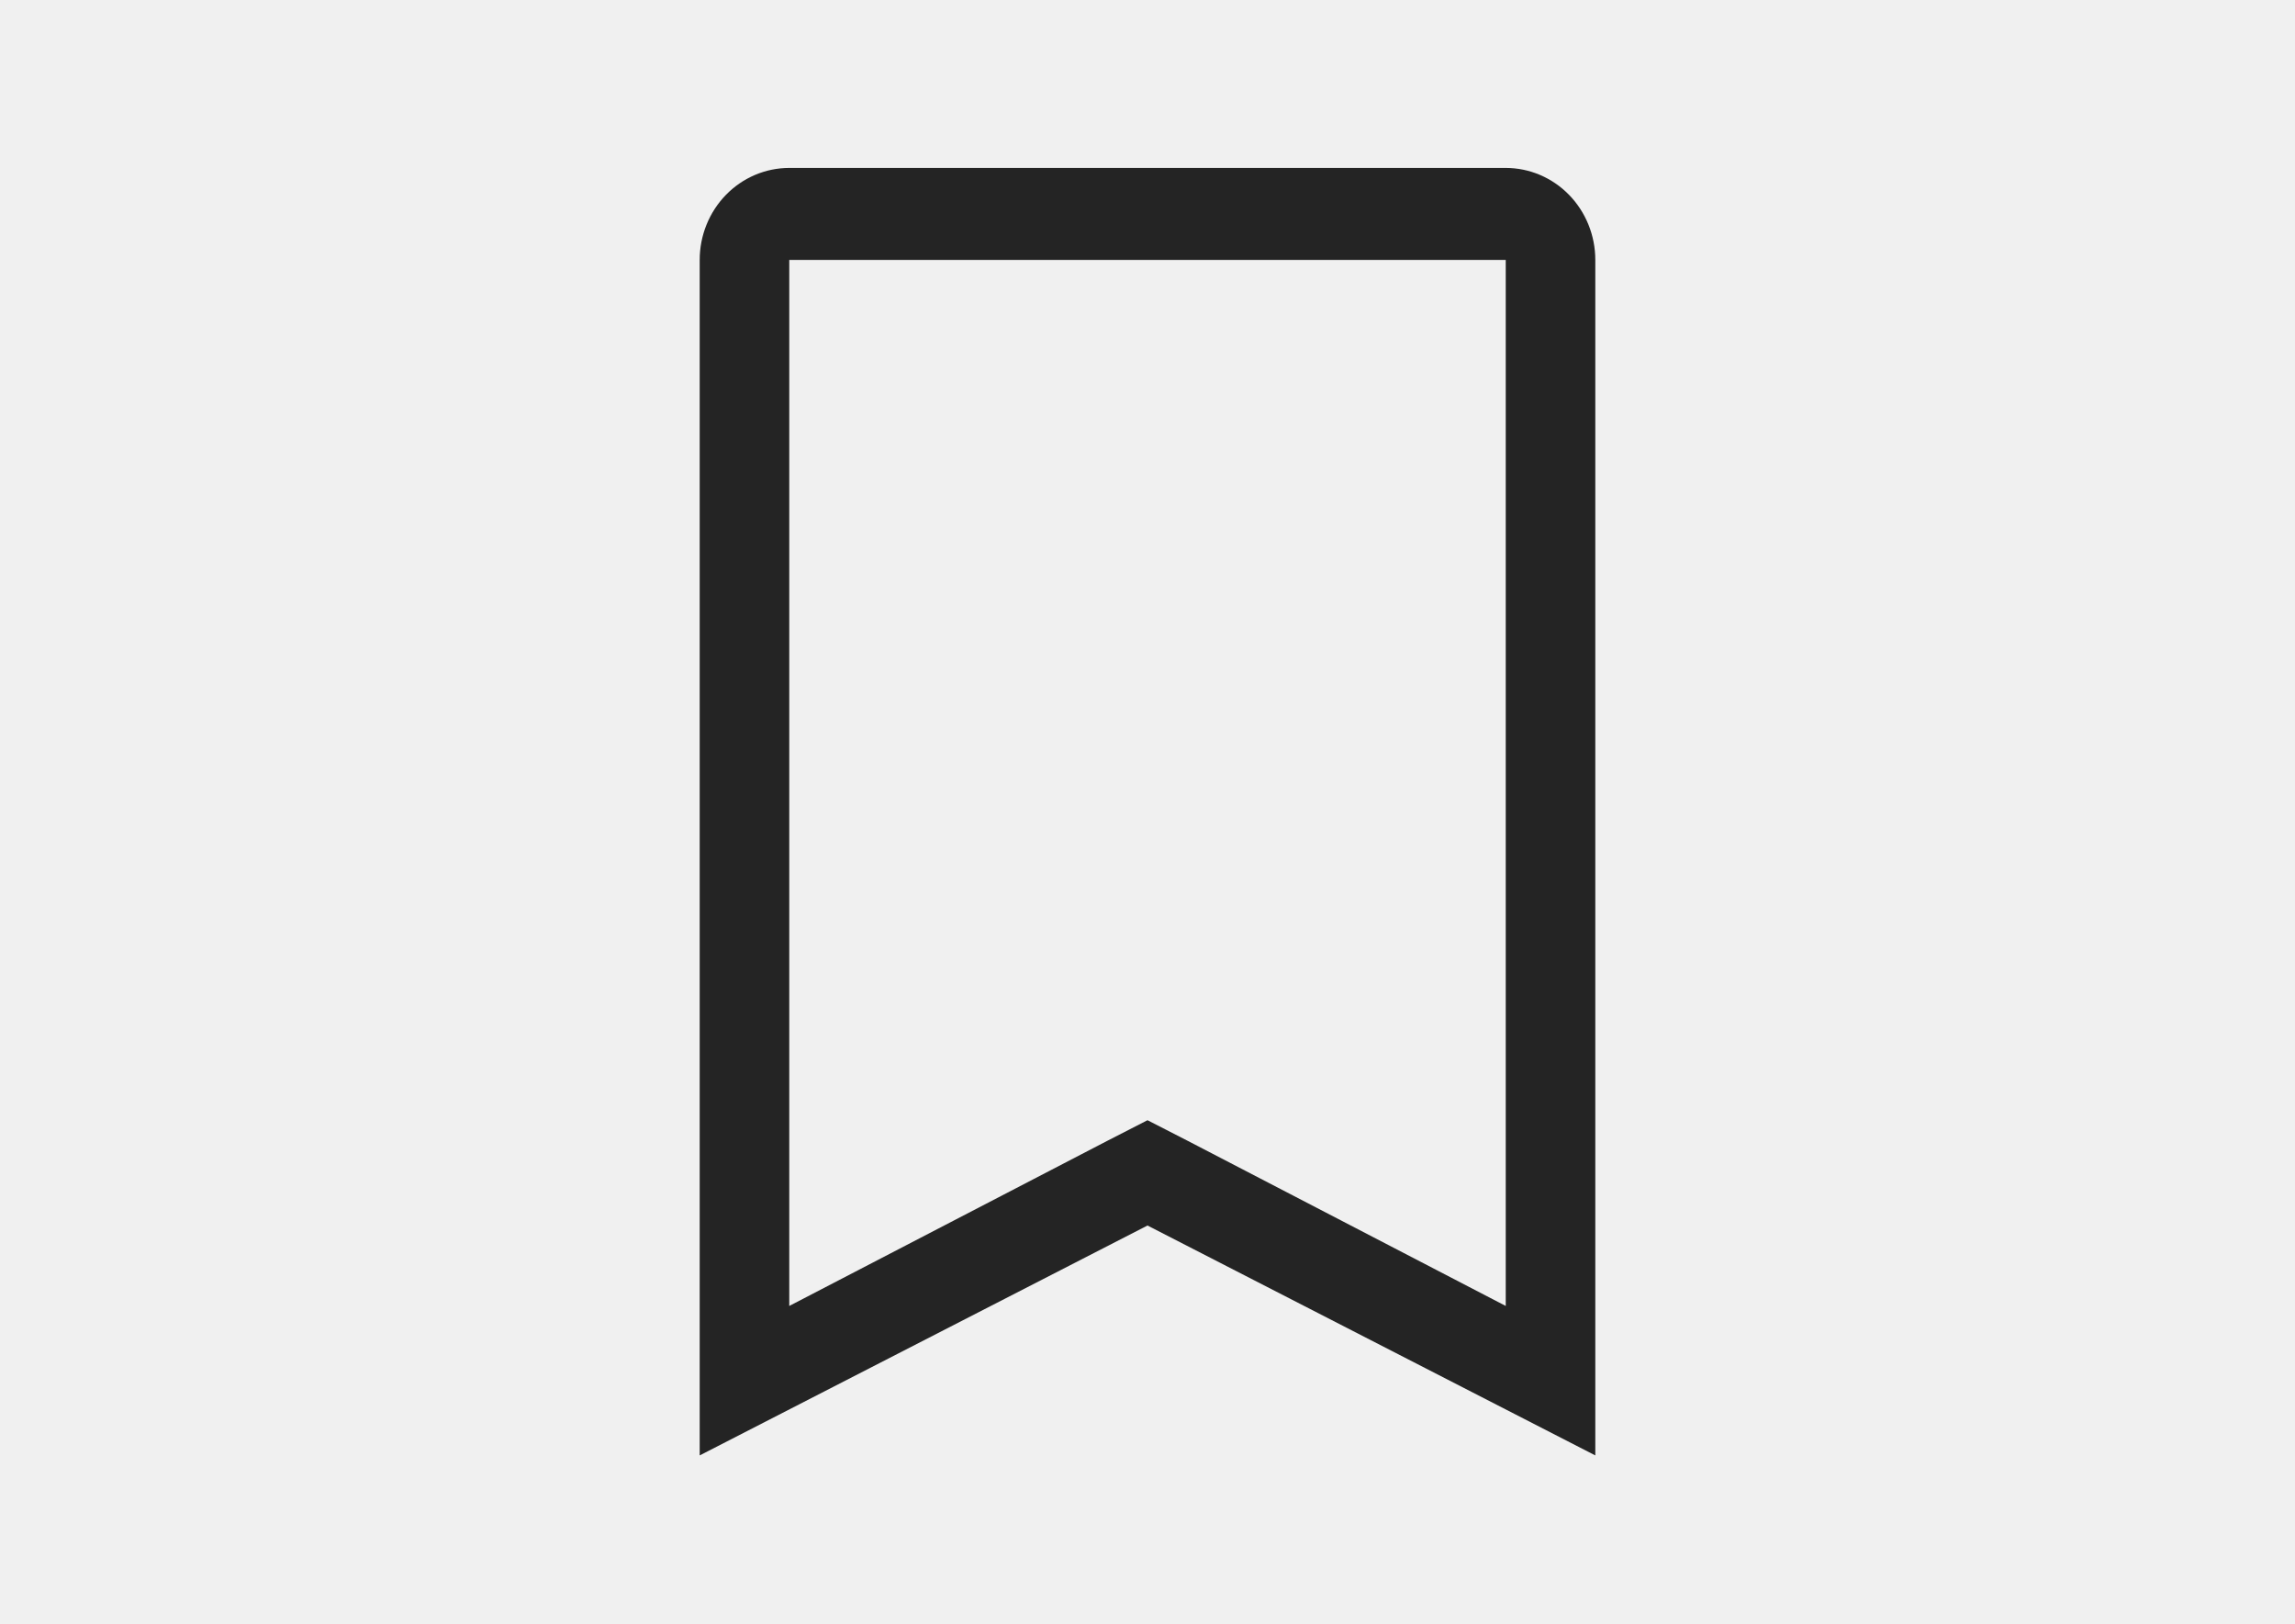
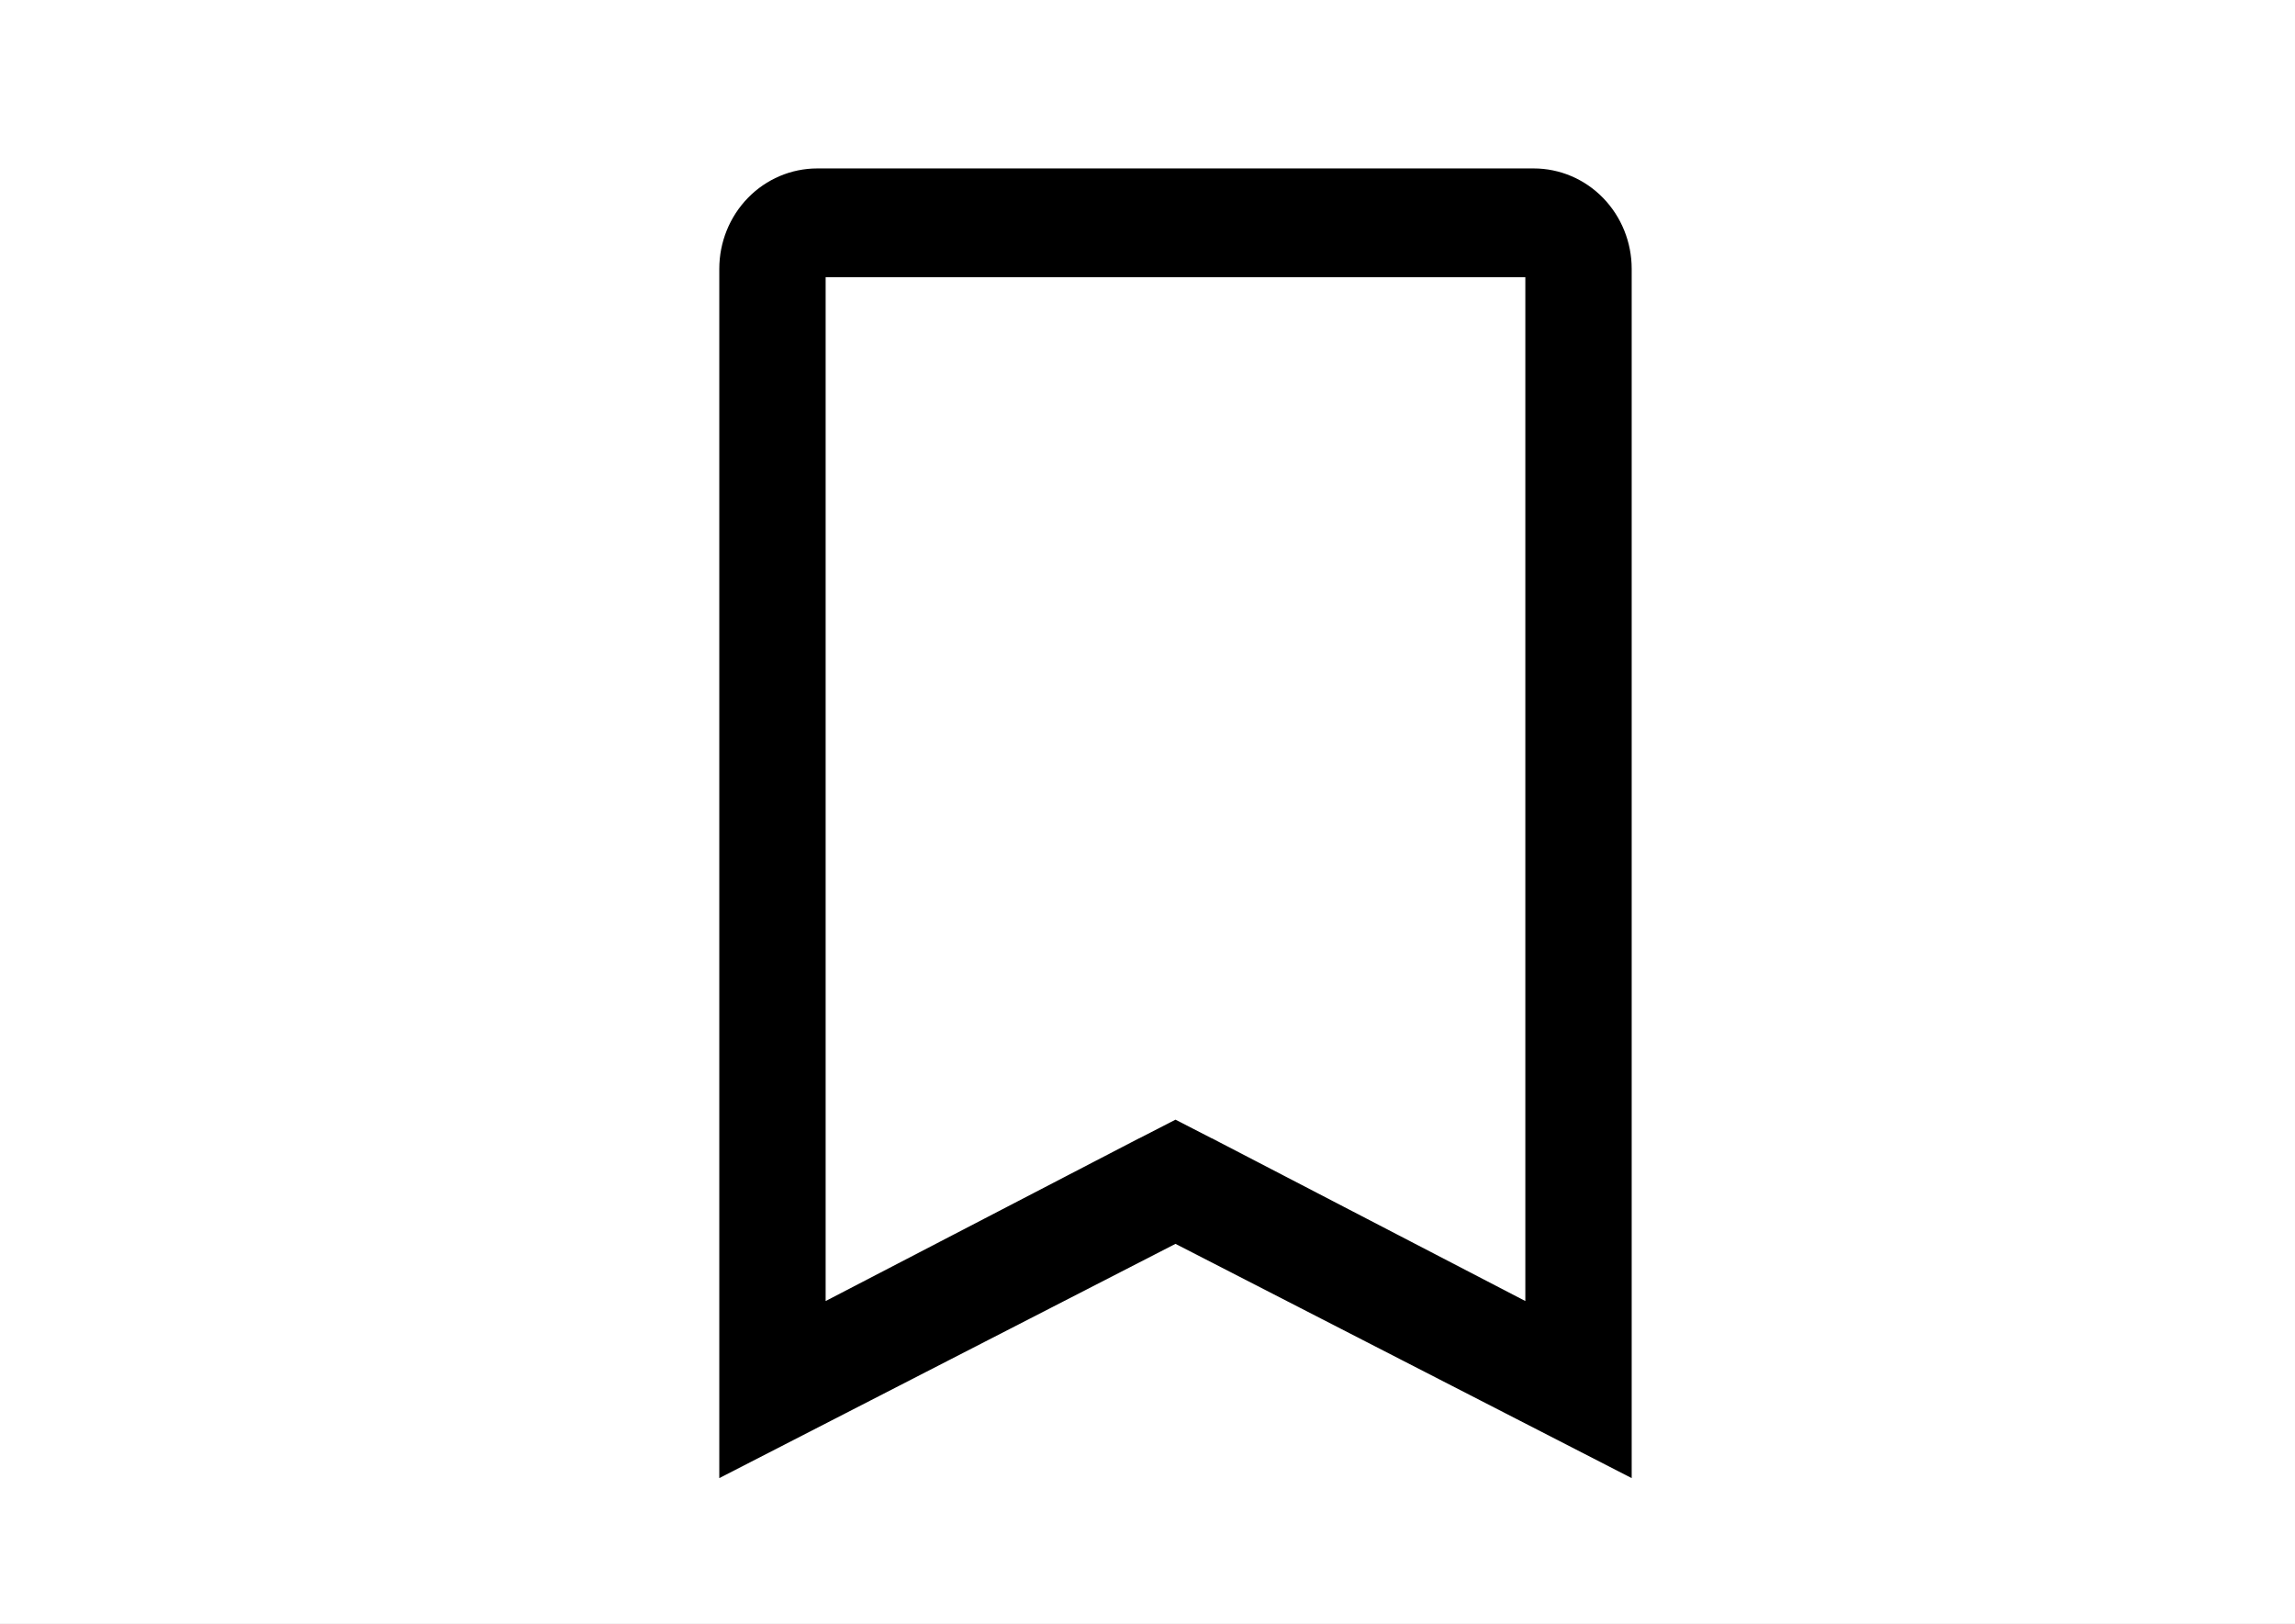
<svg xmlns="http://www.w3.org/2000/svg" width="41" height="29" viewBox="0 0 41 29" fill="none">
-   <path d="M26.9 4.643V23.33L21.22 20.381L20.5 20.012L19.78 20.381L14.1 23.33V4.643H26.9ZM26.9 3H14.1C13.676 3 13.269 3.173 12.969 3.481C12.669 3.789 12.5 4.207 12.5 4.643V26L20.5 21.893L28.5 26V4.643C28.5 4.207 28.331 3.789 28.031 3.481C27.731 3.173 27.324 3 26.9 3Z" fill="#242424" />
+   <rect width="41" height="29" fill="white" />
+   <path d="M27.9 4.802V4.302H27.4H14.6H14.1V4.802V23.49V24.313L14.83 23.933L20.508 20.985L20.51 20.985L21 20.733L21.49 20.985L21.492 20.985L27.17 23.933L27.9 24.313V23.49V4.802ZM21.228 21.607L21 21.49L20.772 21.607L13.5 25.341V4.802C13.5 4.495 13.619 4.203 13.827 3.989C14.034 3.776 14.313 3.659 14.6 3.659H27.4C27.687 3.659 27.966 3.776 28.173 3.989C28.381 4.203 28.5 4.495 28.5 4.802V25.341L21.228 21.607Z" stroke="black" stroke-width="1.3" />
</svg>
